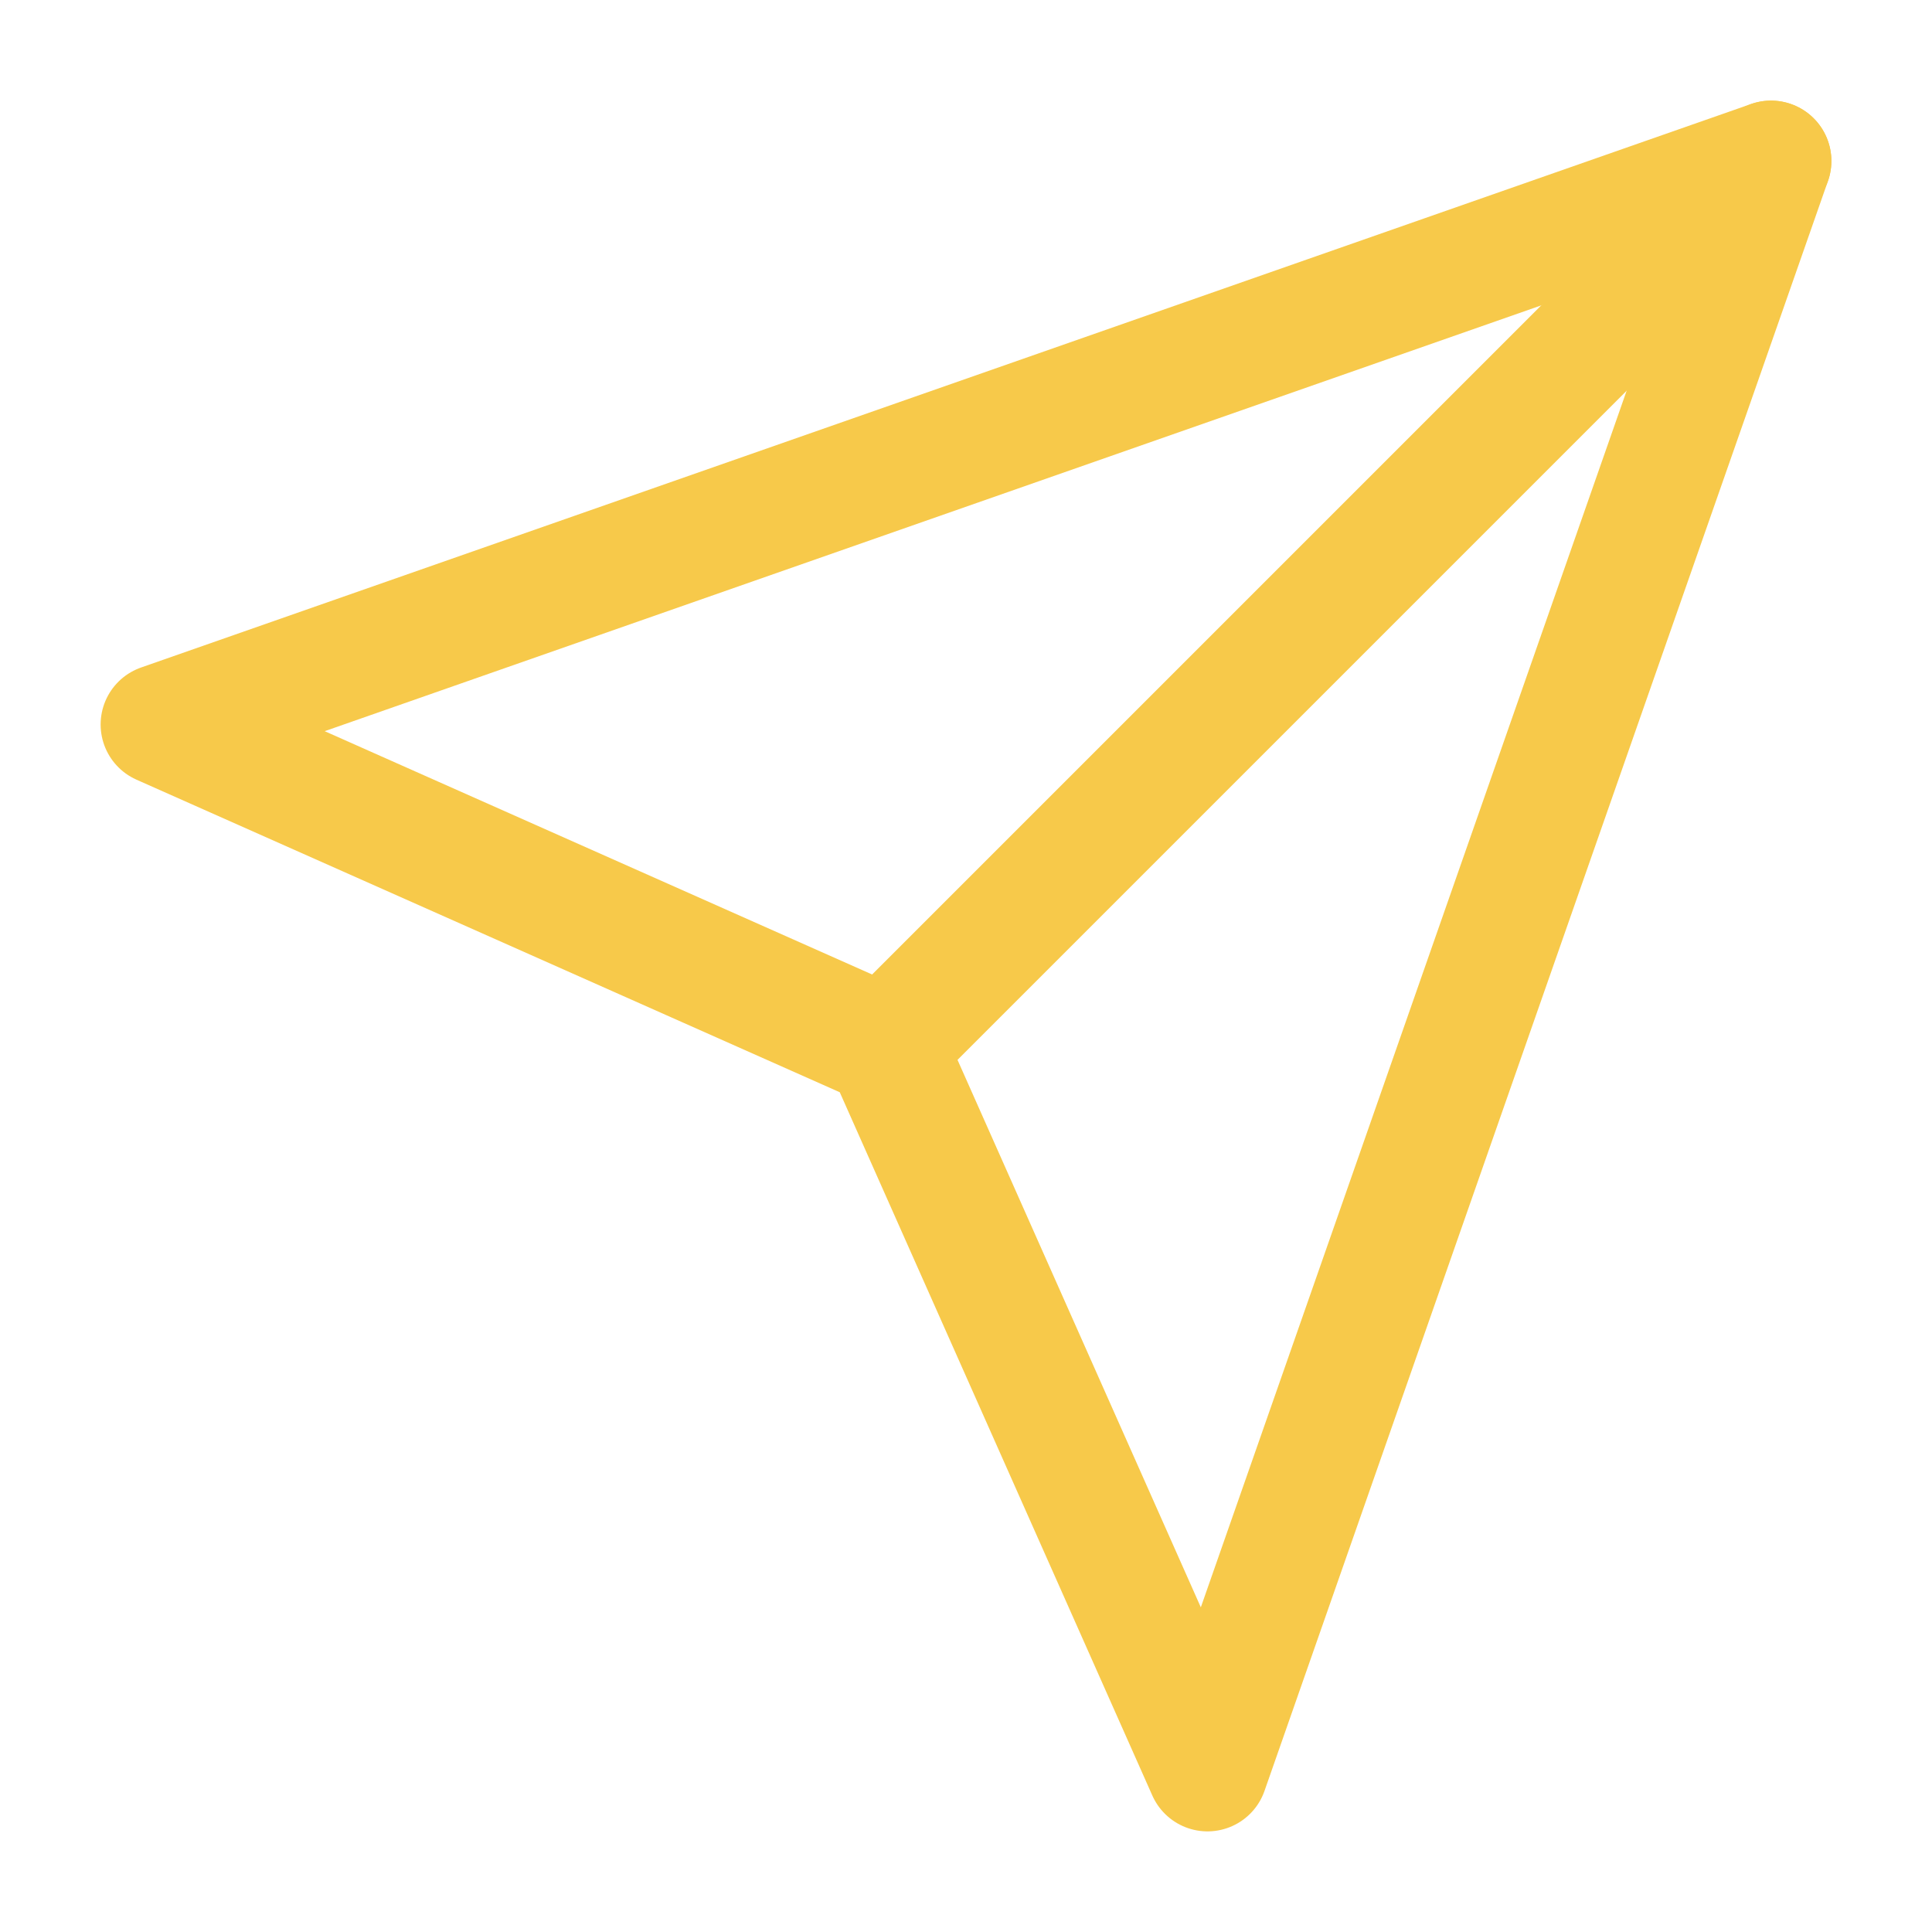
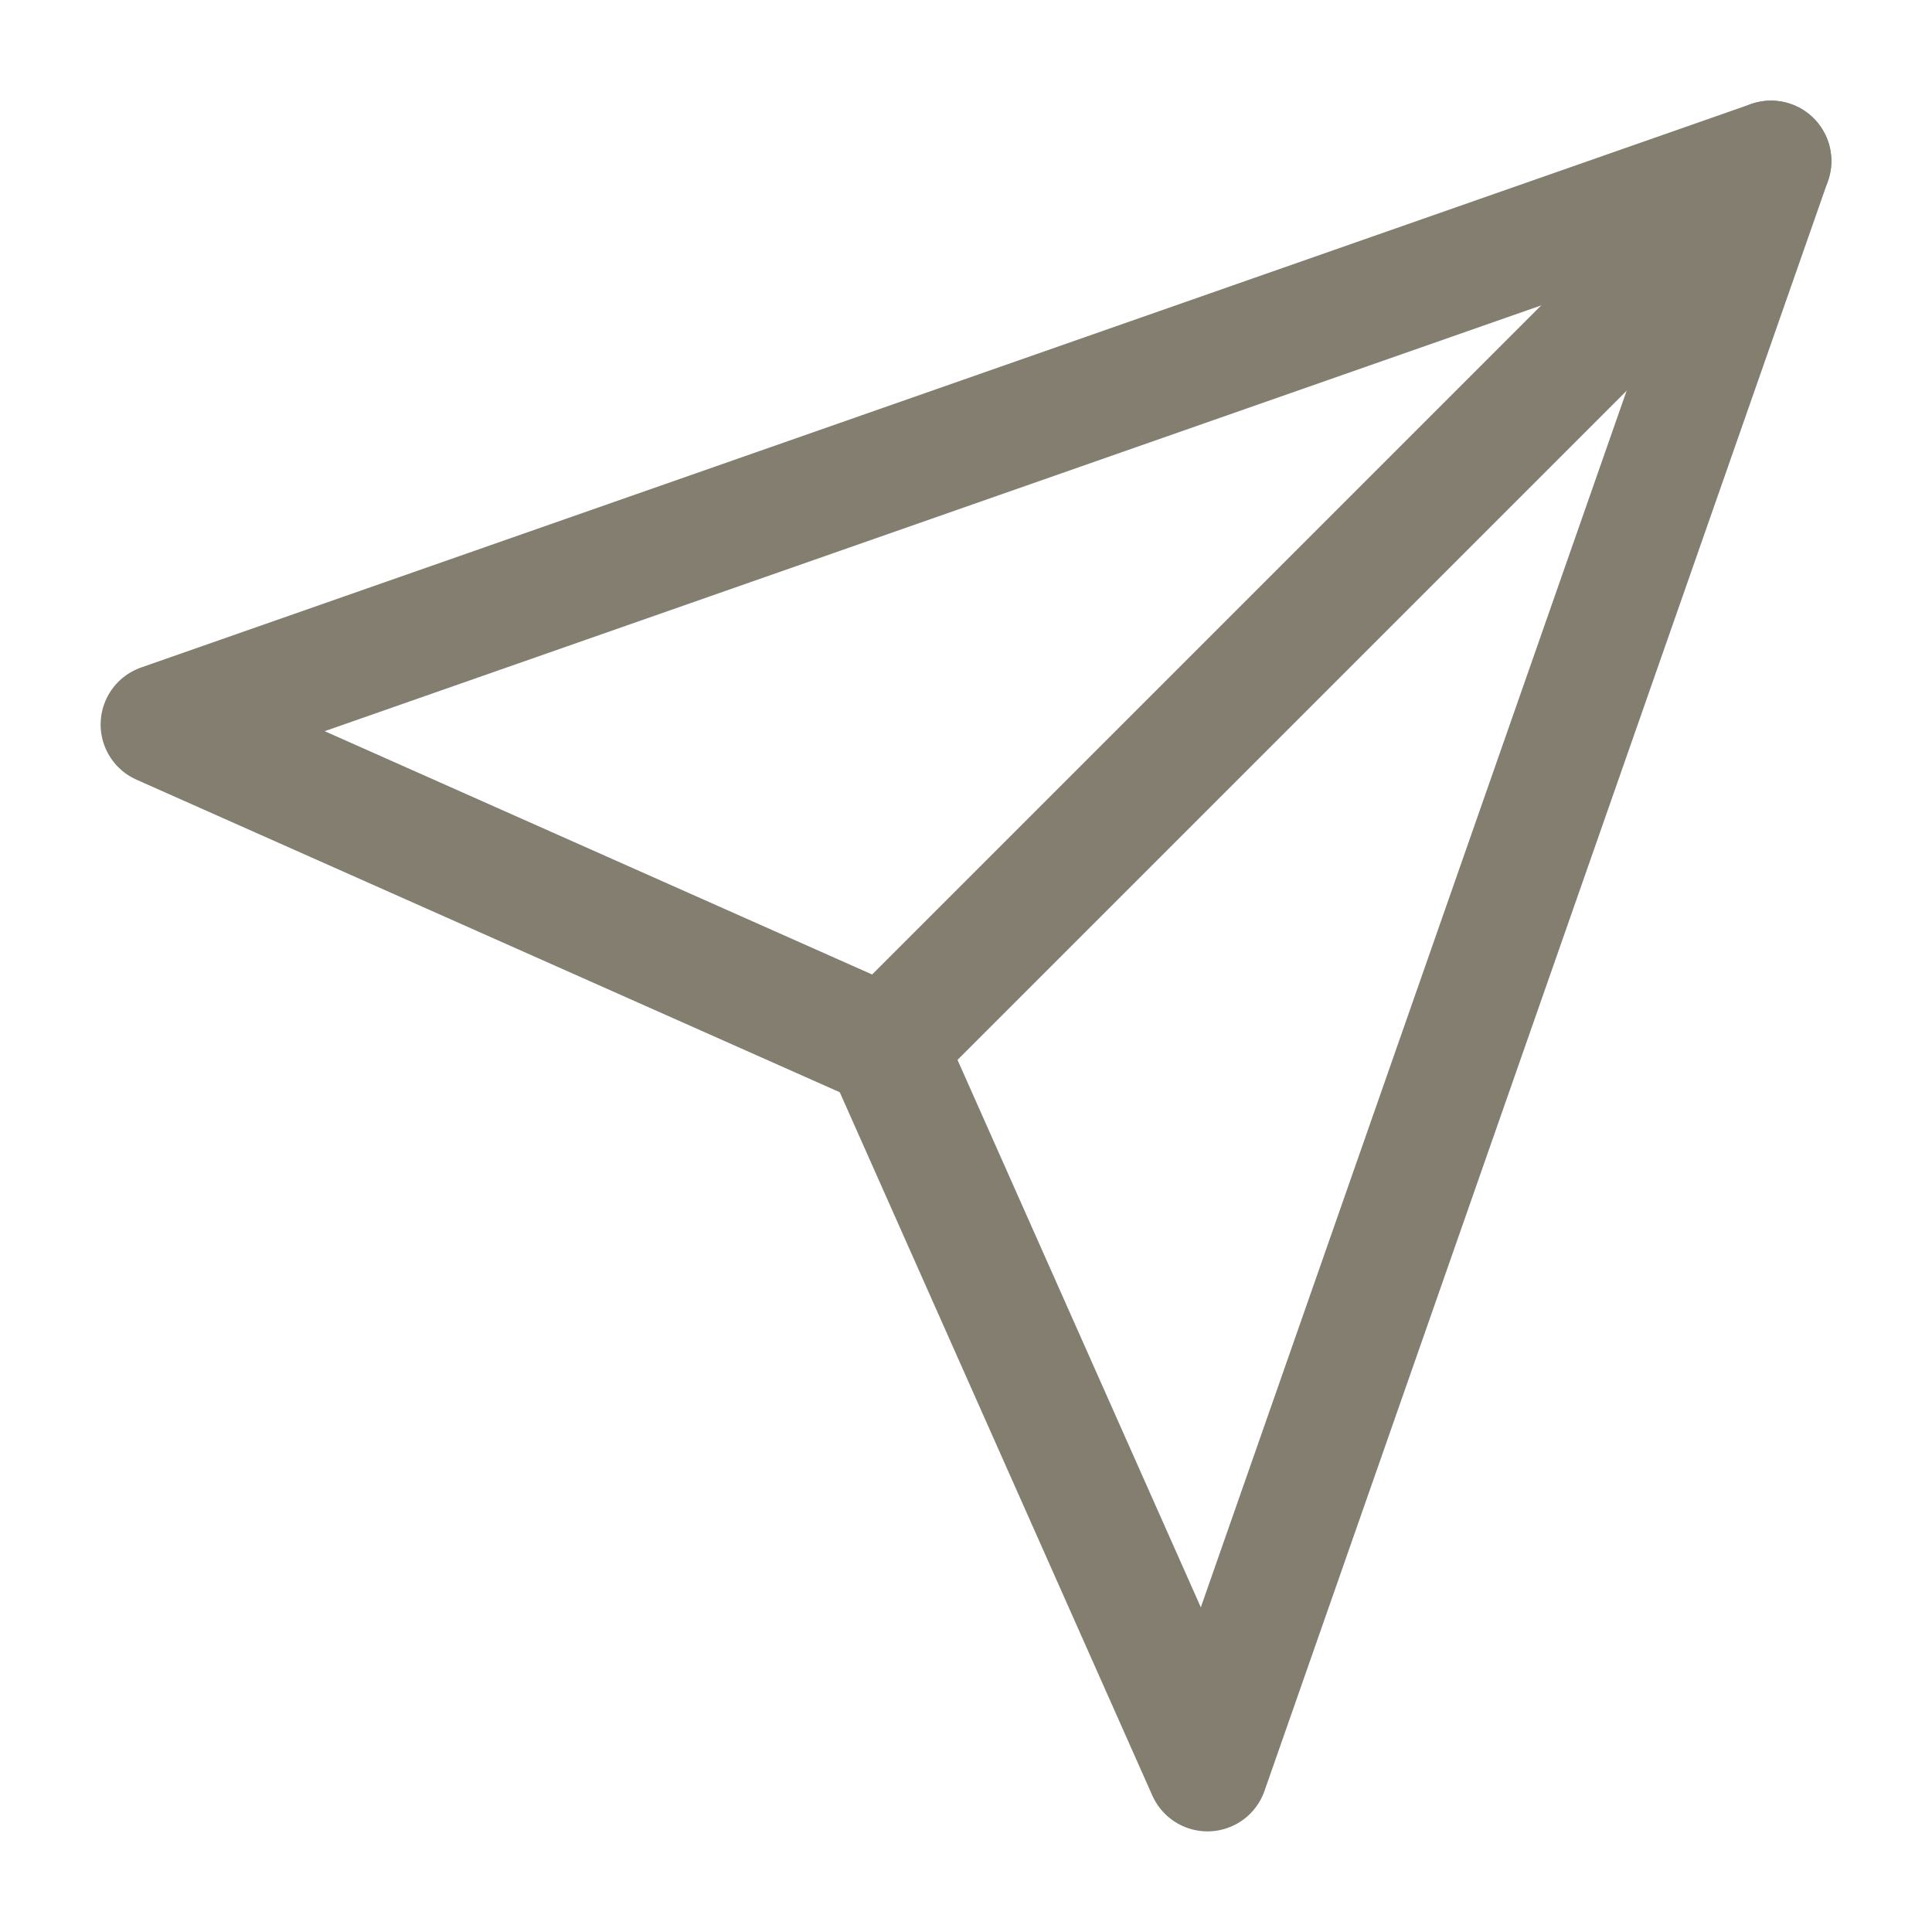
- <svg xmlns="http://www.w3.org/2000/svg" width="24" height="24" viewBox="0 0 24 24" fill="none" stroke="#f7c94a" stroke-width="1.5" stroke-linecap="round" stroke-linejoin="round" class="feather feather-send">
+ <svg xmlns="http://www.w3.org/2000/svg" width="24" height="24" viewBox="0 0 24 24" fill="none" stroke="#847e71" stroke-width="1.5" stroke-linecap="round" stroke-linejoin="round" class="feather feather-send">
  <line x1="22" y1="2" x2="11" y2="13" />
  <polygon points="22 2 15 22 11 13 2 9 22 2" />
</svg>
